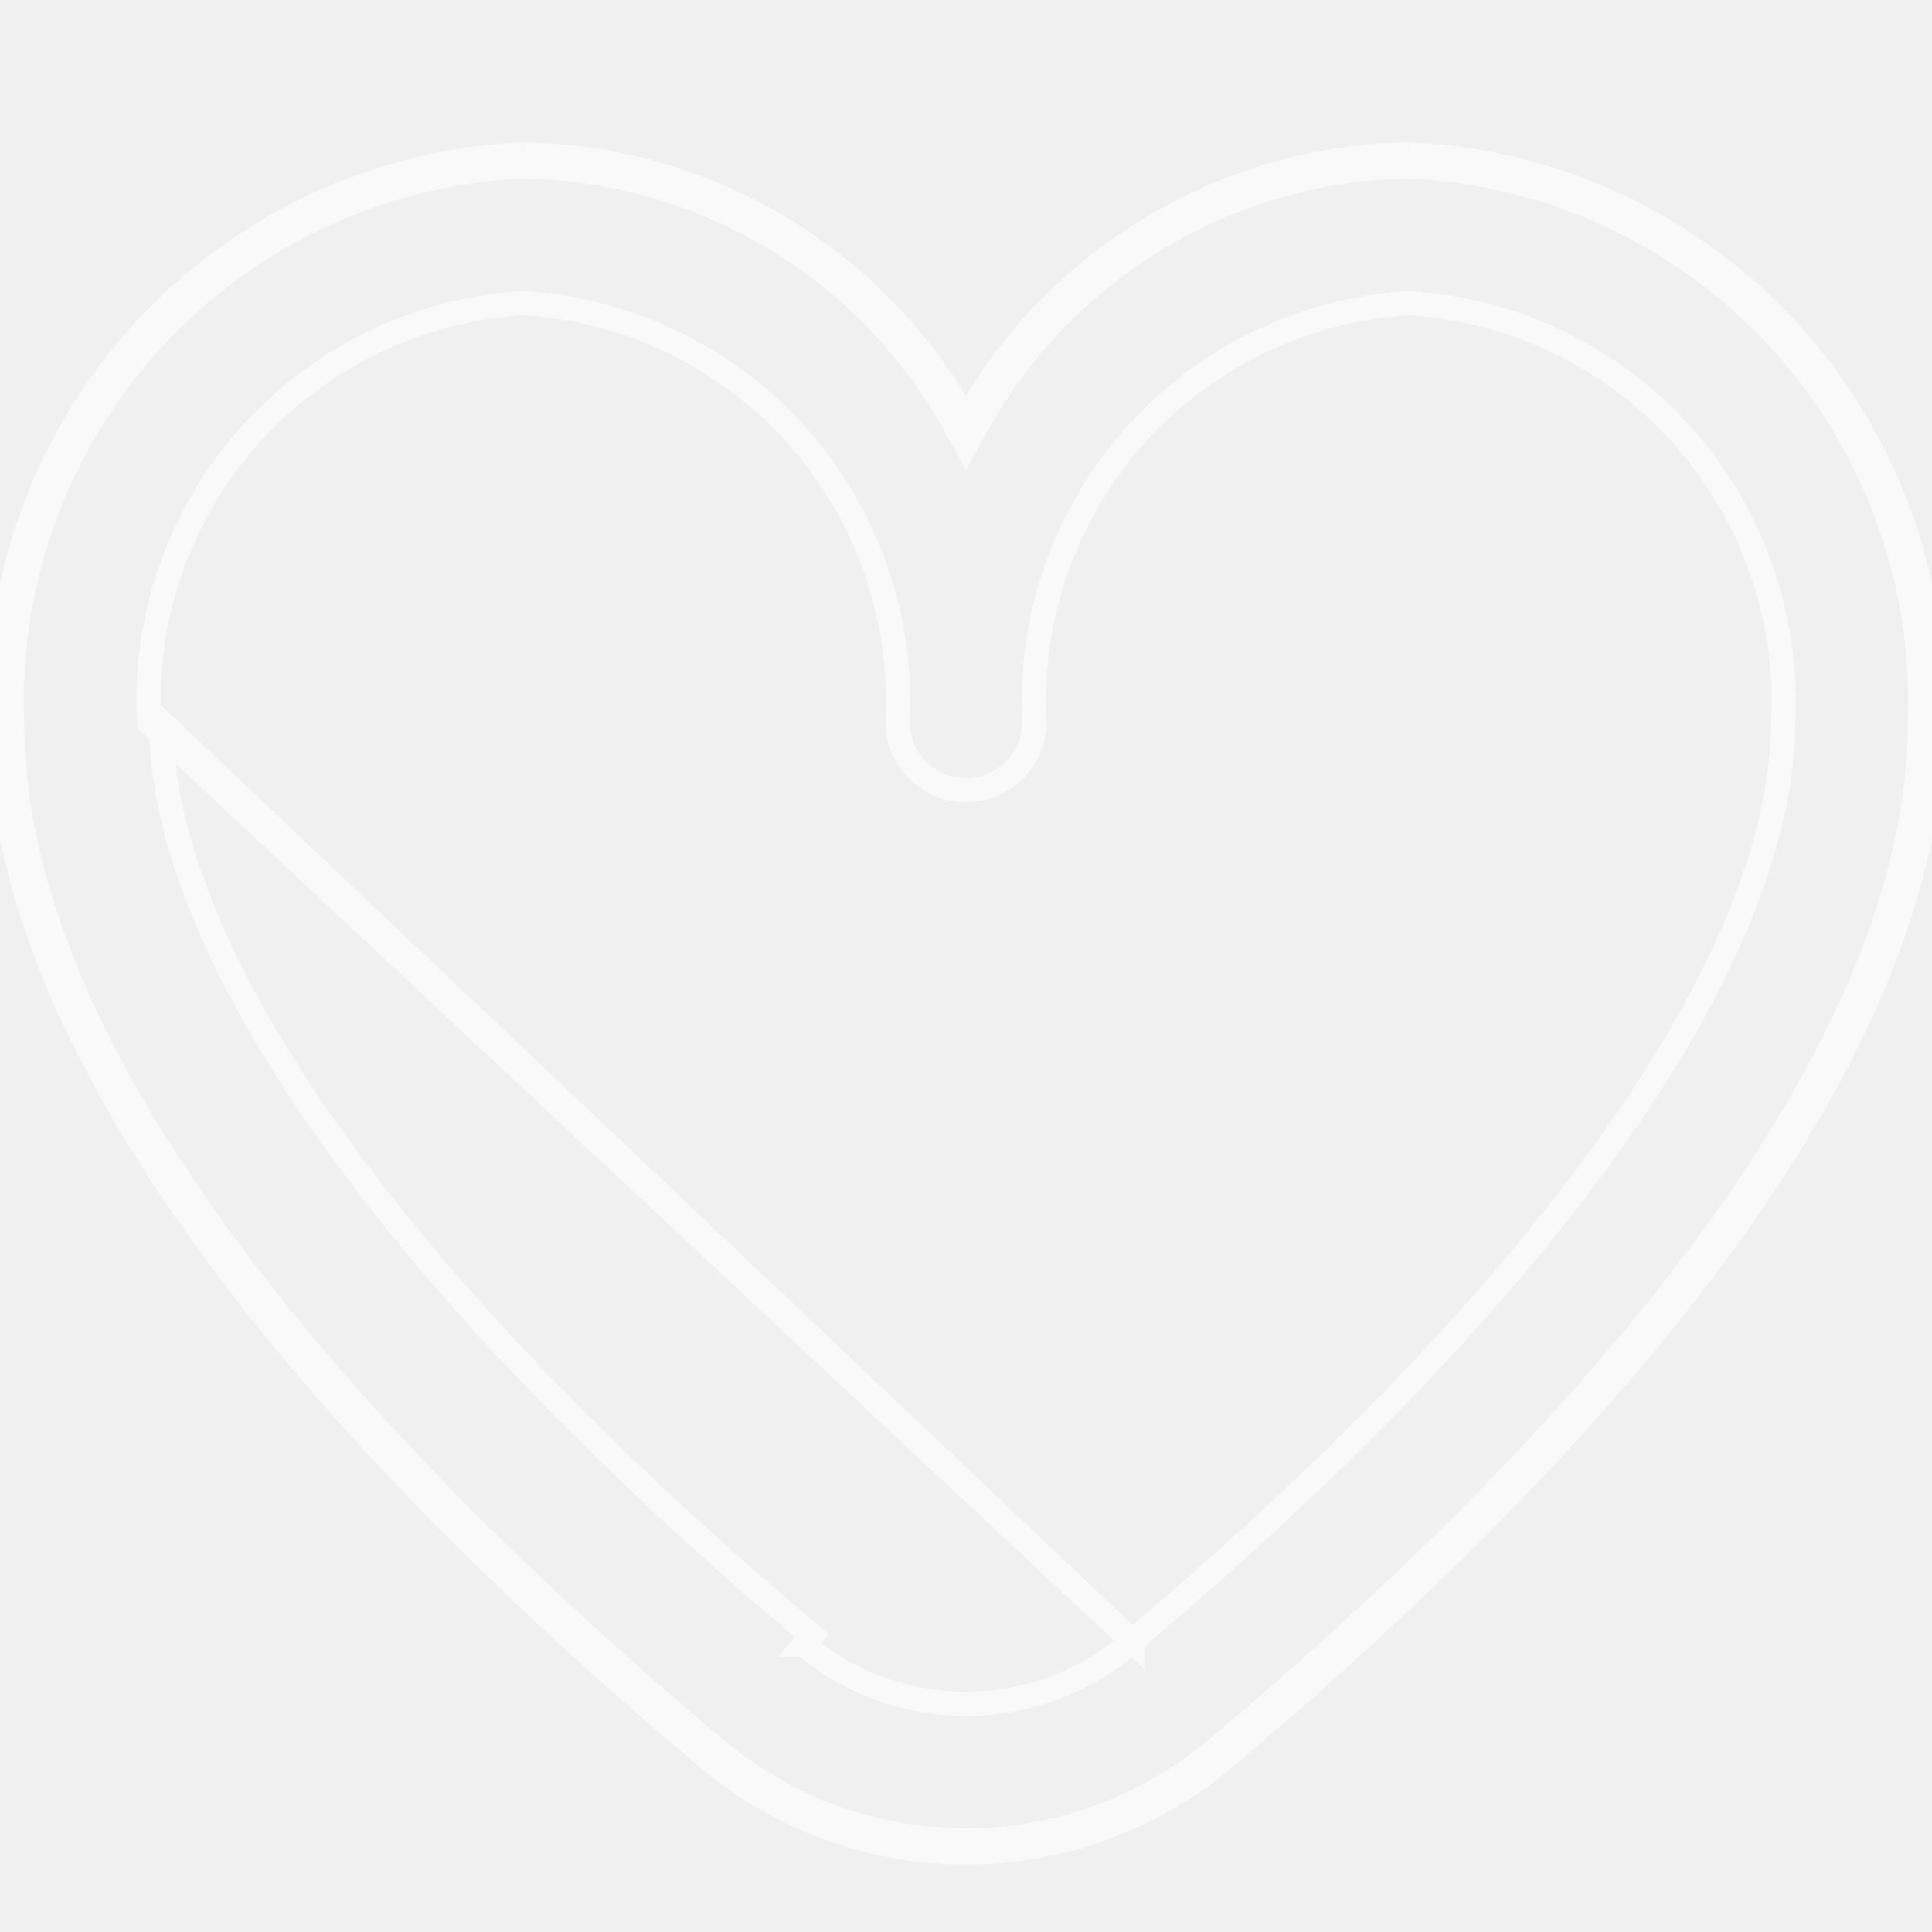
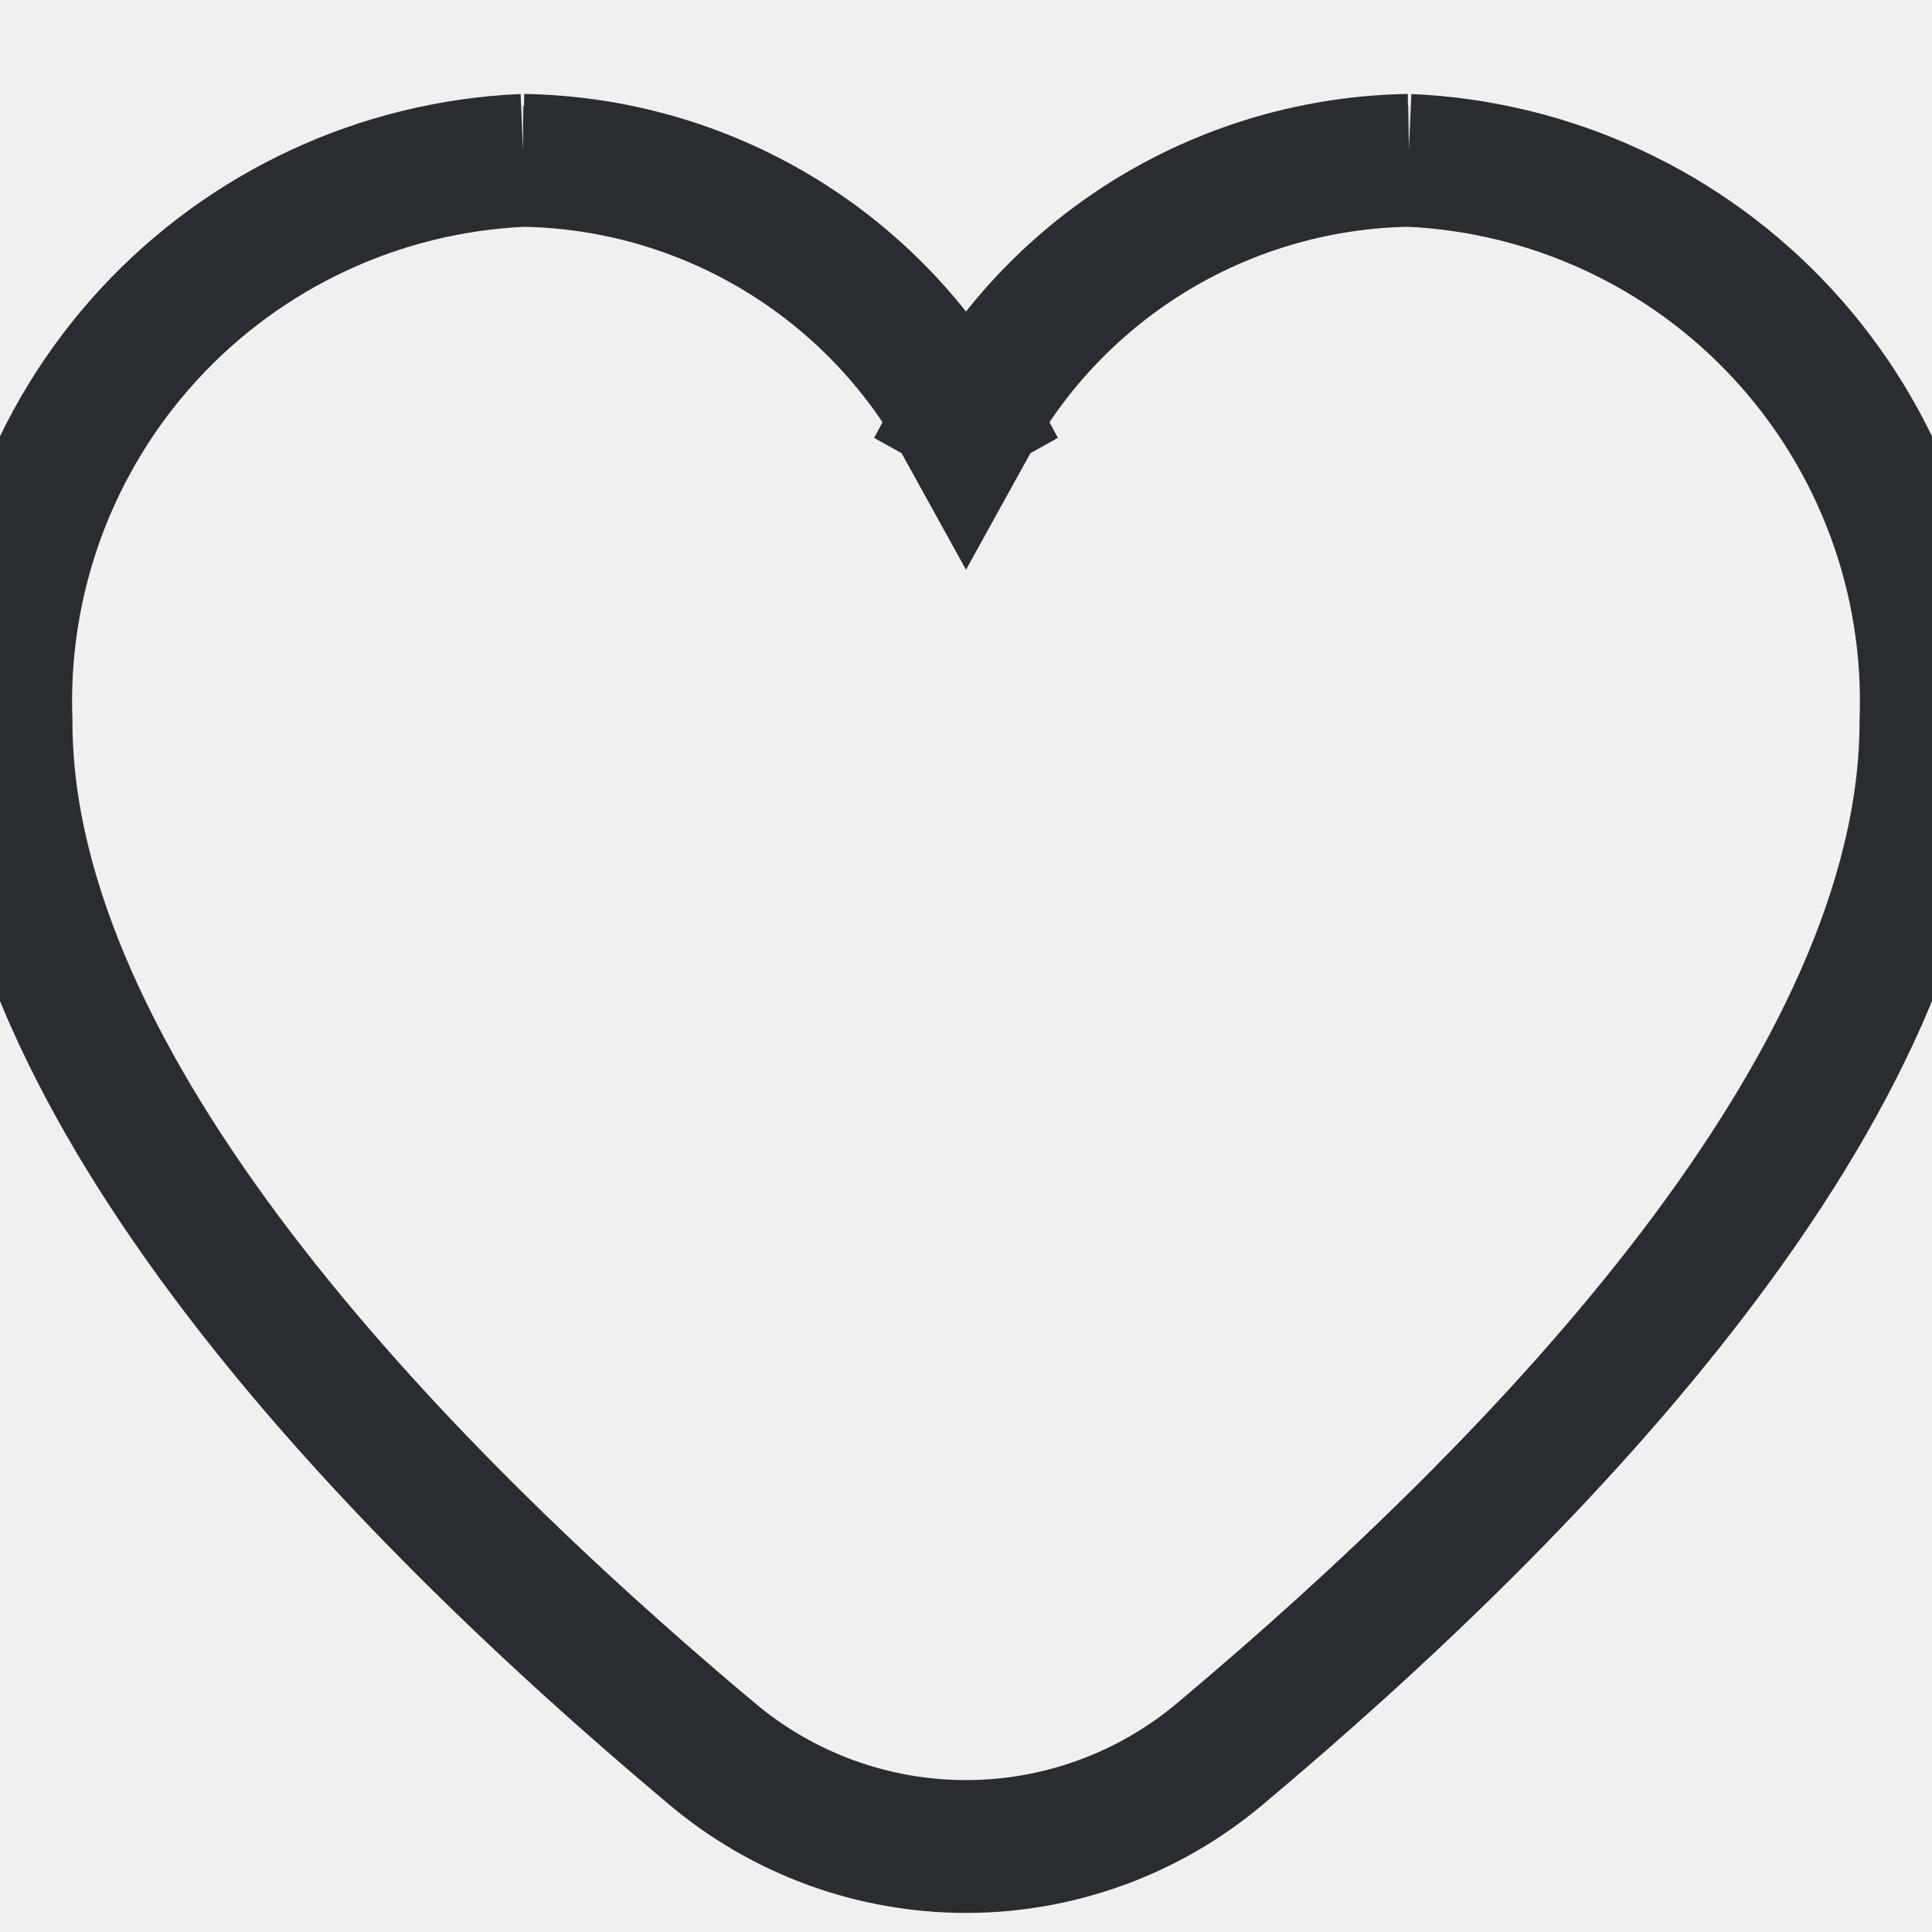
<svg xmlns="http://www.w3.org/2000/svg" width="24" height="24" viewBox="0 0 24 24" fill="none">
  <g clip-path="url(#clip0_6120_25)">
-     <path d="M6.5 1.917C4.705 1.995 3.014 2.78 1.796 4.101C0.578 5.422 -0.068 7.172 4.06709e-06 8.967C4.06709e-06 13.514 4.786 18.48 8.8 21.847C9.696 22.6 10.829 23.013 12 23.013C13.171 23.013 14.304 22.6 15.2 21.847C19.214 18.48 24 13.514 24 8.967C24.068 7.172 23.422 5.422 22.204 4.101C20.986 2.78 19.295 1.995 17.5 1.917M6.5 1.917L6.498 2.067C6.499 2.067 6.501 2.067 6.502 2.067M6.5 1.917L6.507 2.067C6.505 2.067 6.504 2.067 6.502 2.067M6.5 1.917C7.626 1.935 8.728 2.249 9.693 2.828C10.609 3.378 11.372 4.147 11.913 5.065C11.898 5.091 11.883 5.118 11.869 5.144L12 5.217L12.131 5.144C12.117 5.118 12.102 5.091 12.087 5.065C12.628 4.147 13.391 3.378 14.307 2.828C15.273 2.249 16.374 1.935 17.5 1.917M6.502 2.067C4.748 2.144 3.096 2.912 1.906 4.203C0.715 5.495 0.084 7.205 0.15 8.961L0.15 8.967H0.15C0.15 11.191 1.323 13.537 3.014 15.759C4.703 17.977 6.894 20.052 8.896 21.732L8.897 21.732C9.766 22.463 10.865 22.863 12 22.863C13.135 22.863 14.234 22.463 15.104 21.732L15.104 21.732C17.106 20.052 19.297 17.977 20.986 15.759C22.677 13.537 23.85 11.191 23.85 8.967V8.961L23.85 8.961C23.916 7.205 23.285 5.495 22.094 4.203C20.904 2.912 19.252 2.144 17.498 2.067M6.502 2.067C7.6 2.085 8.674 2.392 9.616 2.957C10.559 3.523 11.336 4.327 11.869 5.29L12 5.527L12.131 5.29C12.664 4.327 13.441 3.523 14.384 2.957C15.326 2.392 16.4 2.085 17.498 2.067M17.498 2.067C17.499 2.067 17.501 2.067 17.502 2.067L17.5 1.917M17.498 2.067C17.496 2.067 17.495 2.067 17.494 2.067L17.5 1.917M14.065 20.387L14.012 20.432C13.449 20.906 12.736 21.166 12 21.166C11.264 21.166 10.552 20.906 9.989 20.432C9.989 20.432 9.988 20.432 9.988 20.432L10.085 20.317C4.947 16.006 2 11.87 2 8.967L14.065 20.387ZM14.065 20.387V20.383C16.615 18.239 18.628 16.136 20.006 14.2C21.391 12.258 22.149 10.468 22.15 8.971C22.219 7.668 21.771 6.389 20.903 5.415C20.033 4.439 18.814 3.847 17.509 3.767L17.5 3.767L17.491 3.767C16.187 3.847 14.967 4.439 14.097 5.415C13.229 6.389 12.781 7.667 12.85 8.971C12.849 9.195 12.759 9.41 12.601 9.568C12.442 9.727 12.225 9.817 12 9.817C11.775 9.817 11.558 9.727 11.399 9.568C11.241 9.41 11.151 9.195 11.15 8.971C11.219 7.667 10.771 6.389 9.903 5.415C9.033 4.439 7.813 3.847 6.509 3.767L6.5 3.767L6.491 3.767C5.187 3.847 3.967 4.439 3.097 5.415C2.229 6.389 1.781 7.668 1.85 8.971L14.065 20.387Z" fill="none" stroke="#F9F9F9" stroke-width="0.3" />
+     <path d="M6.5 1.917C4.705 1.995 3.014 2.78 1.796 4.101C0.578 5.422 -0.068 7.172 4.06709e-06 8.967C4.06709e-06 13.514 4.786 18.48 8.8 21.847C9.696 22.6 10.829 23.013 12 23.013C13.171 23.013 14.304 22.6 15.2 21.847C19.214 18.48 24 13.514 24 8.967C24.068 7.172 23.422 5.422 22.204 4.101C20.986 2.78 19.295 1.995 17.5 1.917M6.5 1.917L6.498 2.067C6.499 2.067 6.501 2.067 6.502 2.067M6.5 1.917L6.507 2.067C6.505 2.067 6.504 2.067 6.502 2.067M6.5 1.917C7.626 1.935 8.728 2.249 9.693 2.828C10.609 3.378 11.372 4.147 11.913 5.065C11.898 5.091 11.883 5.118 11.869 5.144L12 5.217L12.131 5.144C12.117 5.118 12.102 5.091 12.087 5.065C12.628 4.147 13.391 3.378 14.307 2.828C15.273 2.249 16.374 1.935 17.5 1.917M6.502 2.067C4.748 2.144 3.096 2.912 1.906 4.203C0.715 5.495 0.084 7.205 0.15 8.961L0.15 8.967H0.15C0.15 11.191 1.323 13.537 3.014 15.759C4.703 17.977 6.894 20.052 8.896 21.732L8.897 21.732C9.766 22.463 10.865 22.863 12 22.863C13.135 22.863 14.234 22.463 15.104 21.732L15.104 21.732C17.106 20.052 19.297 17.977 20.986 15.759C22.677 13.537 23.85 11.191 23.85 8.967V8.961L23.85 8.961C23.916 7.205 23.285 5.495 22.094 4.203C20.904 2.912 19.252 2.144 17.498 2.067M6.502 2.067C7.6 2.085 8.674 2.392 9.616 2.957C10.559 3.523 11.336 4.327 11.869 5.29L12 5.527L12.131 5.29C12.664 4.327 13.441 3.523 14.384 2.957C15.326 2.392 16.4 2.085 17.498 2.067M17.498 2.067C17.499 2.067 17.501 2.067 17.502 2.067L17.5" fill="none" stroke="#292D32" stroke-width="1.5" />
  </g>
  <defs>
    <clipPath id="clip0_6120_25">
      <rect width="24" height="24" fill="white" />
    </clipPath>
  </defs>
</svg>
